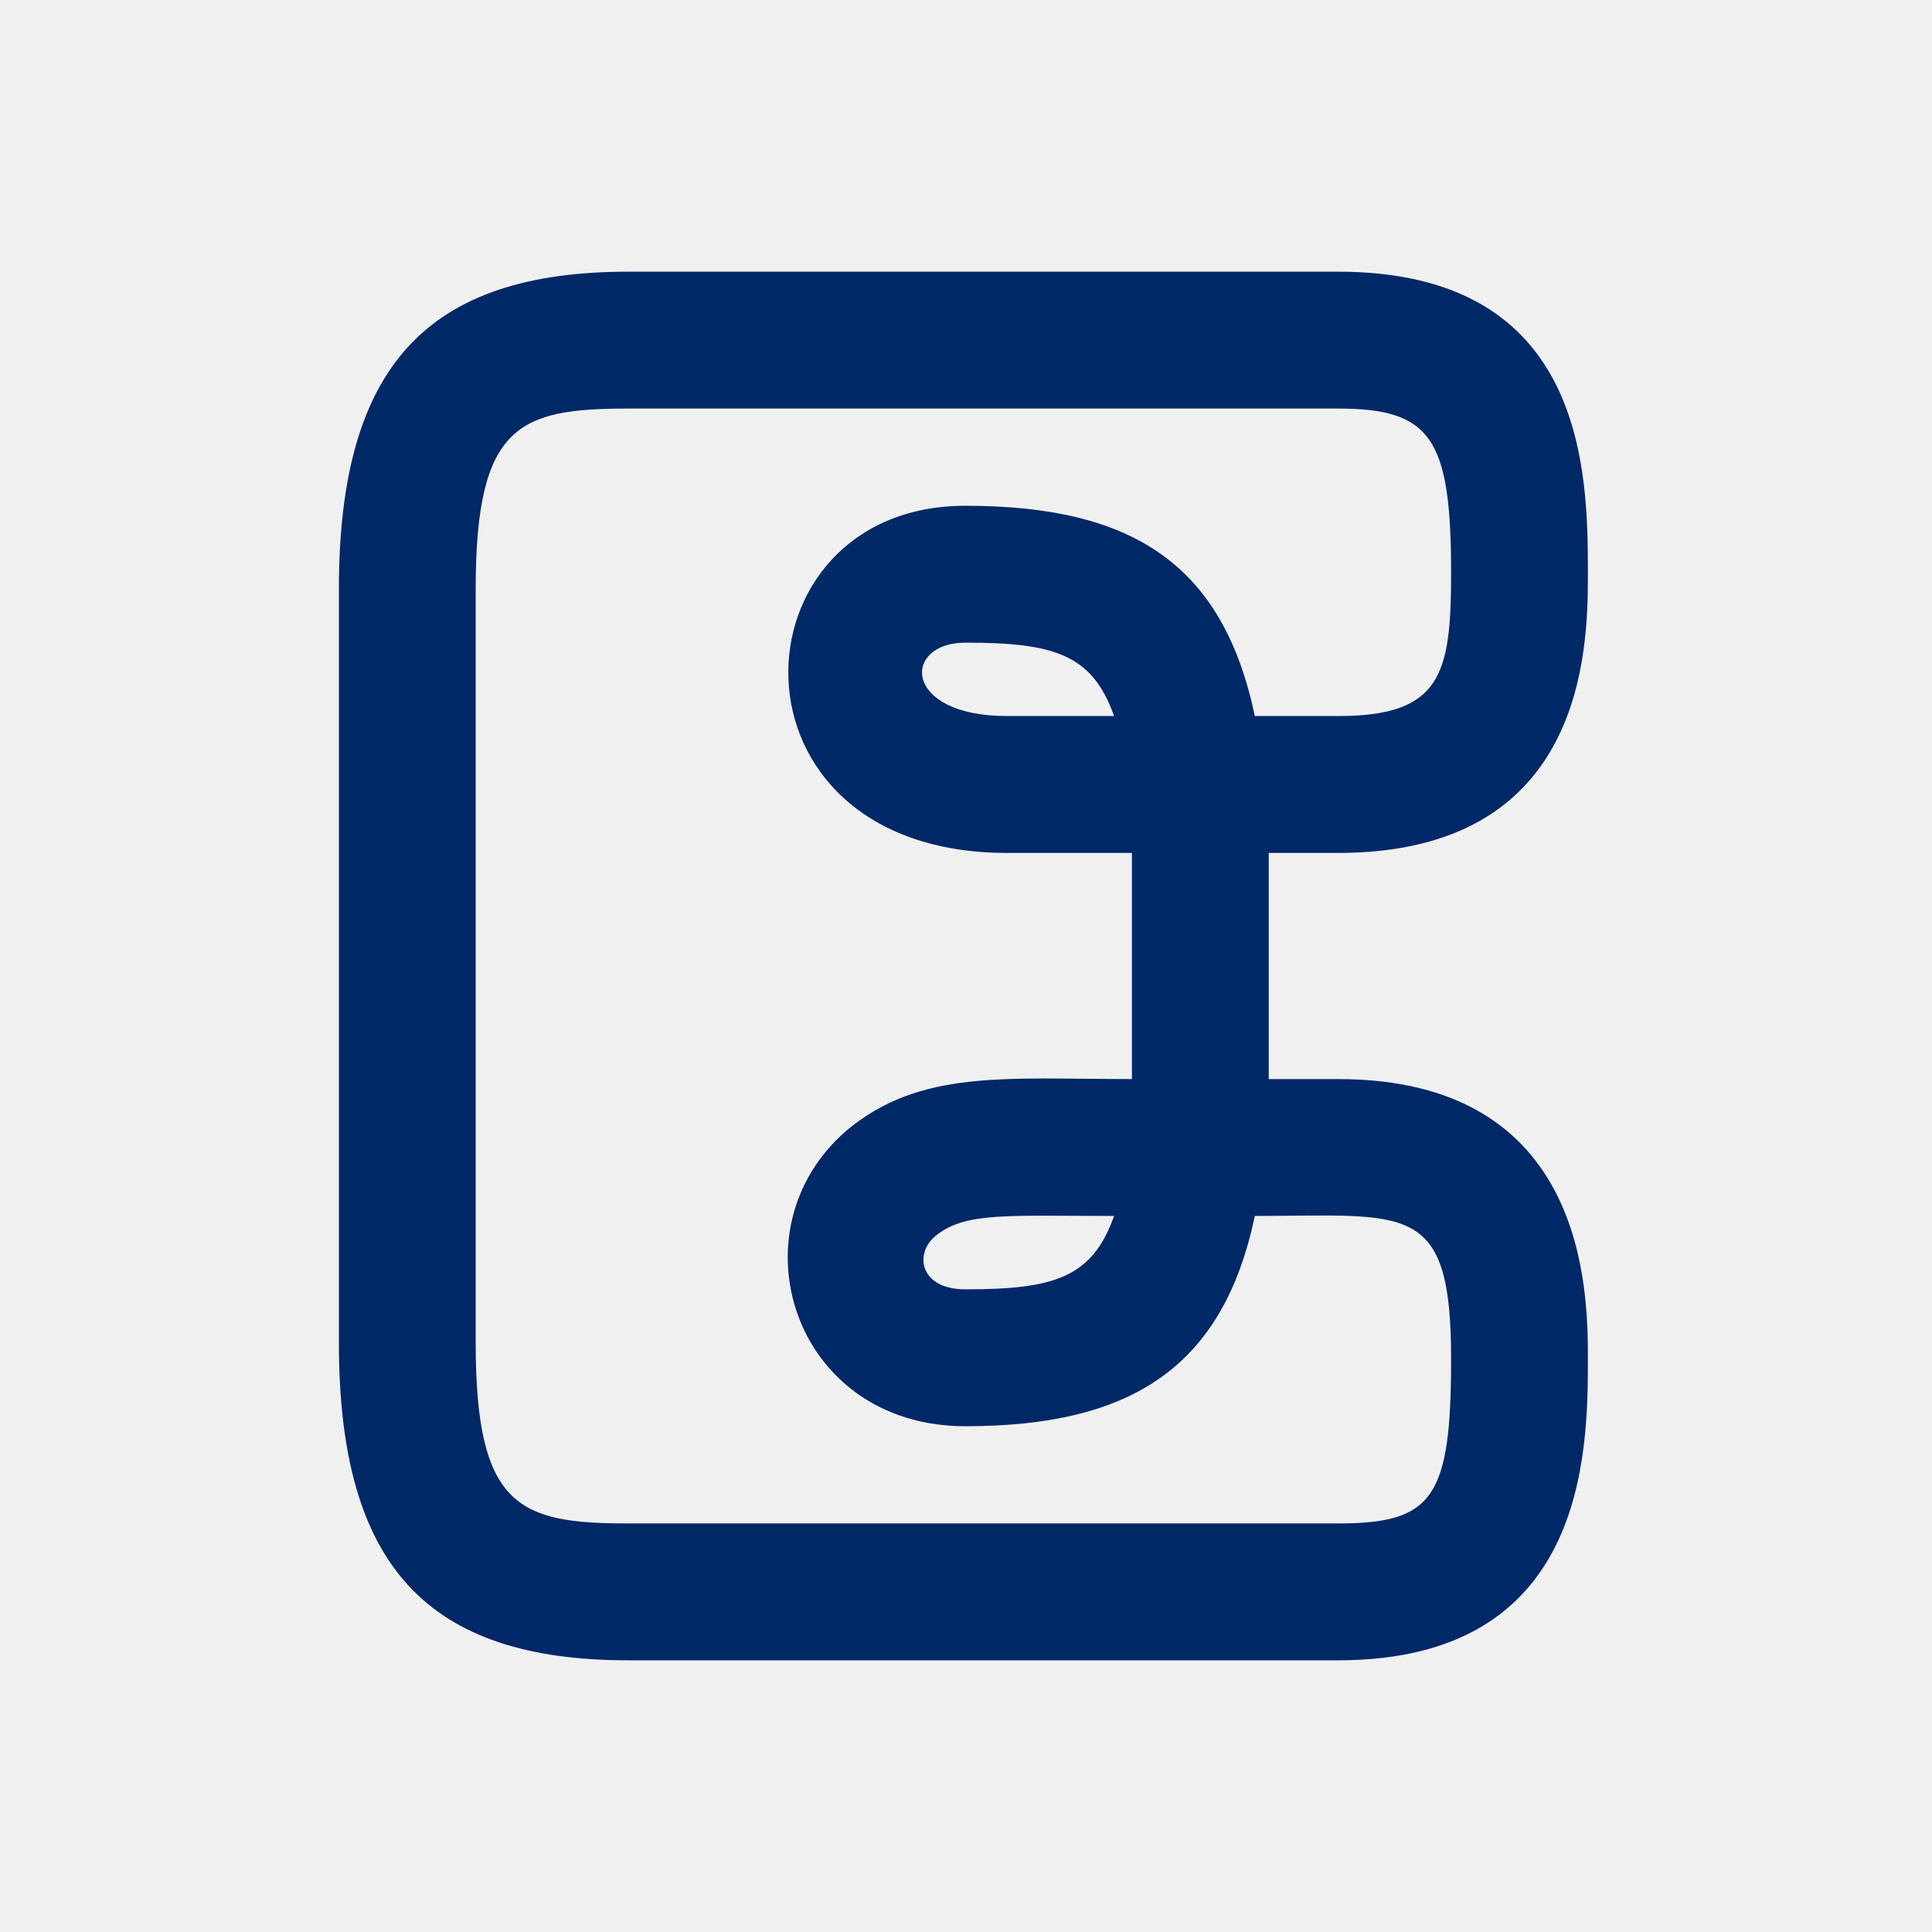
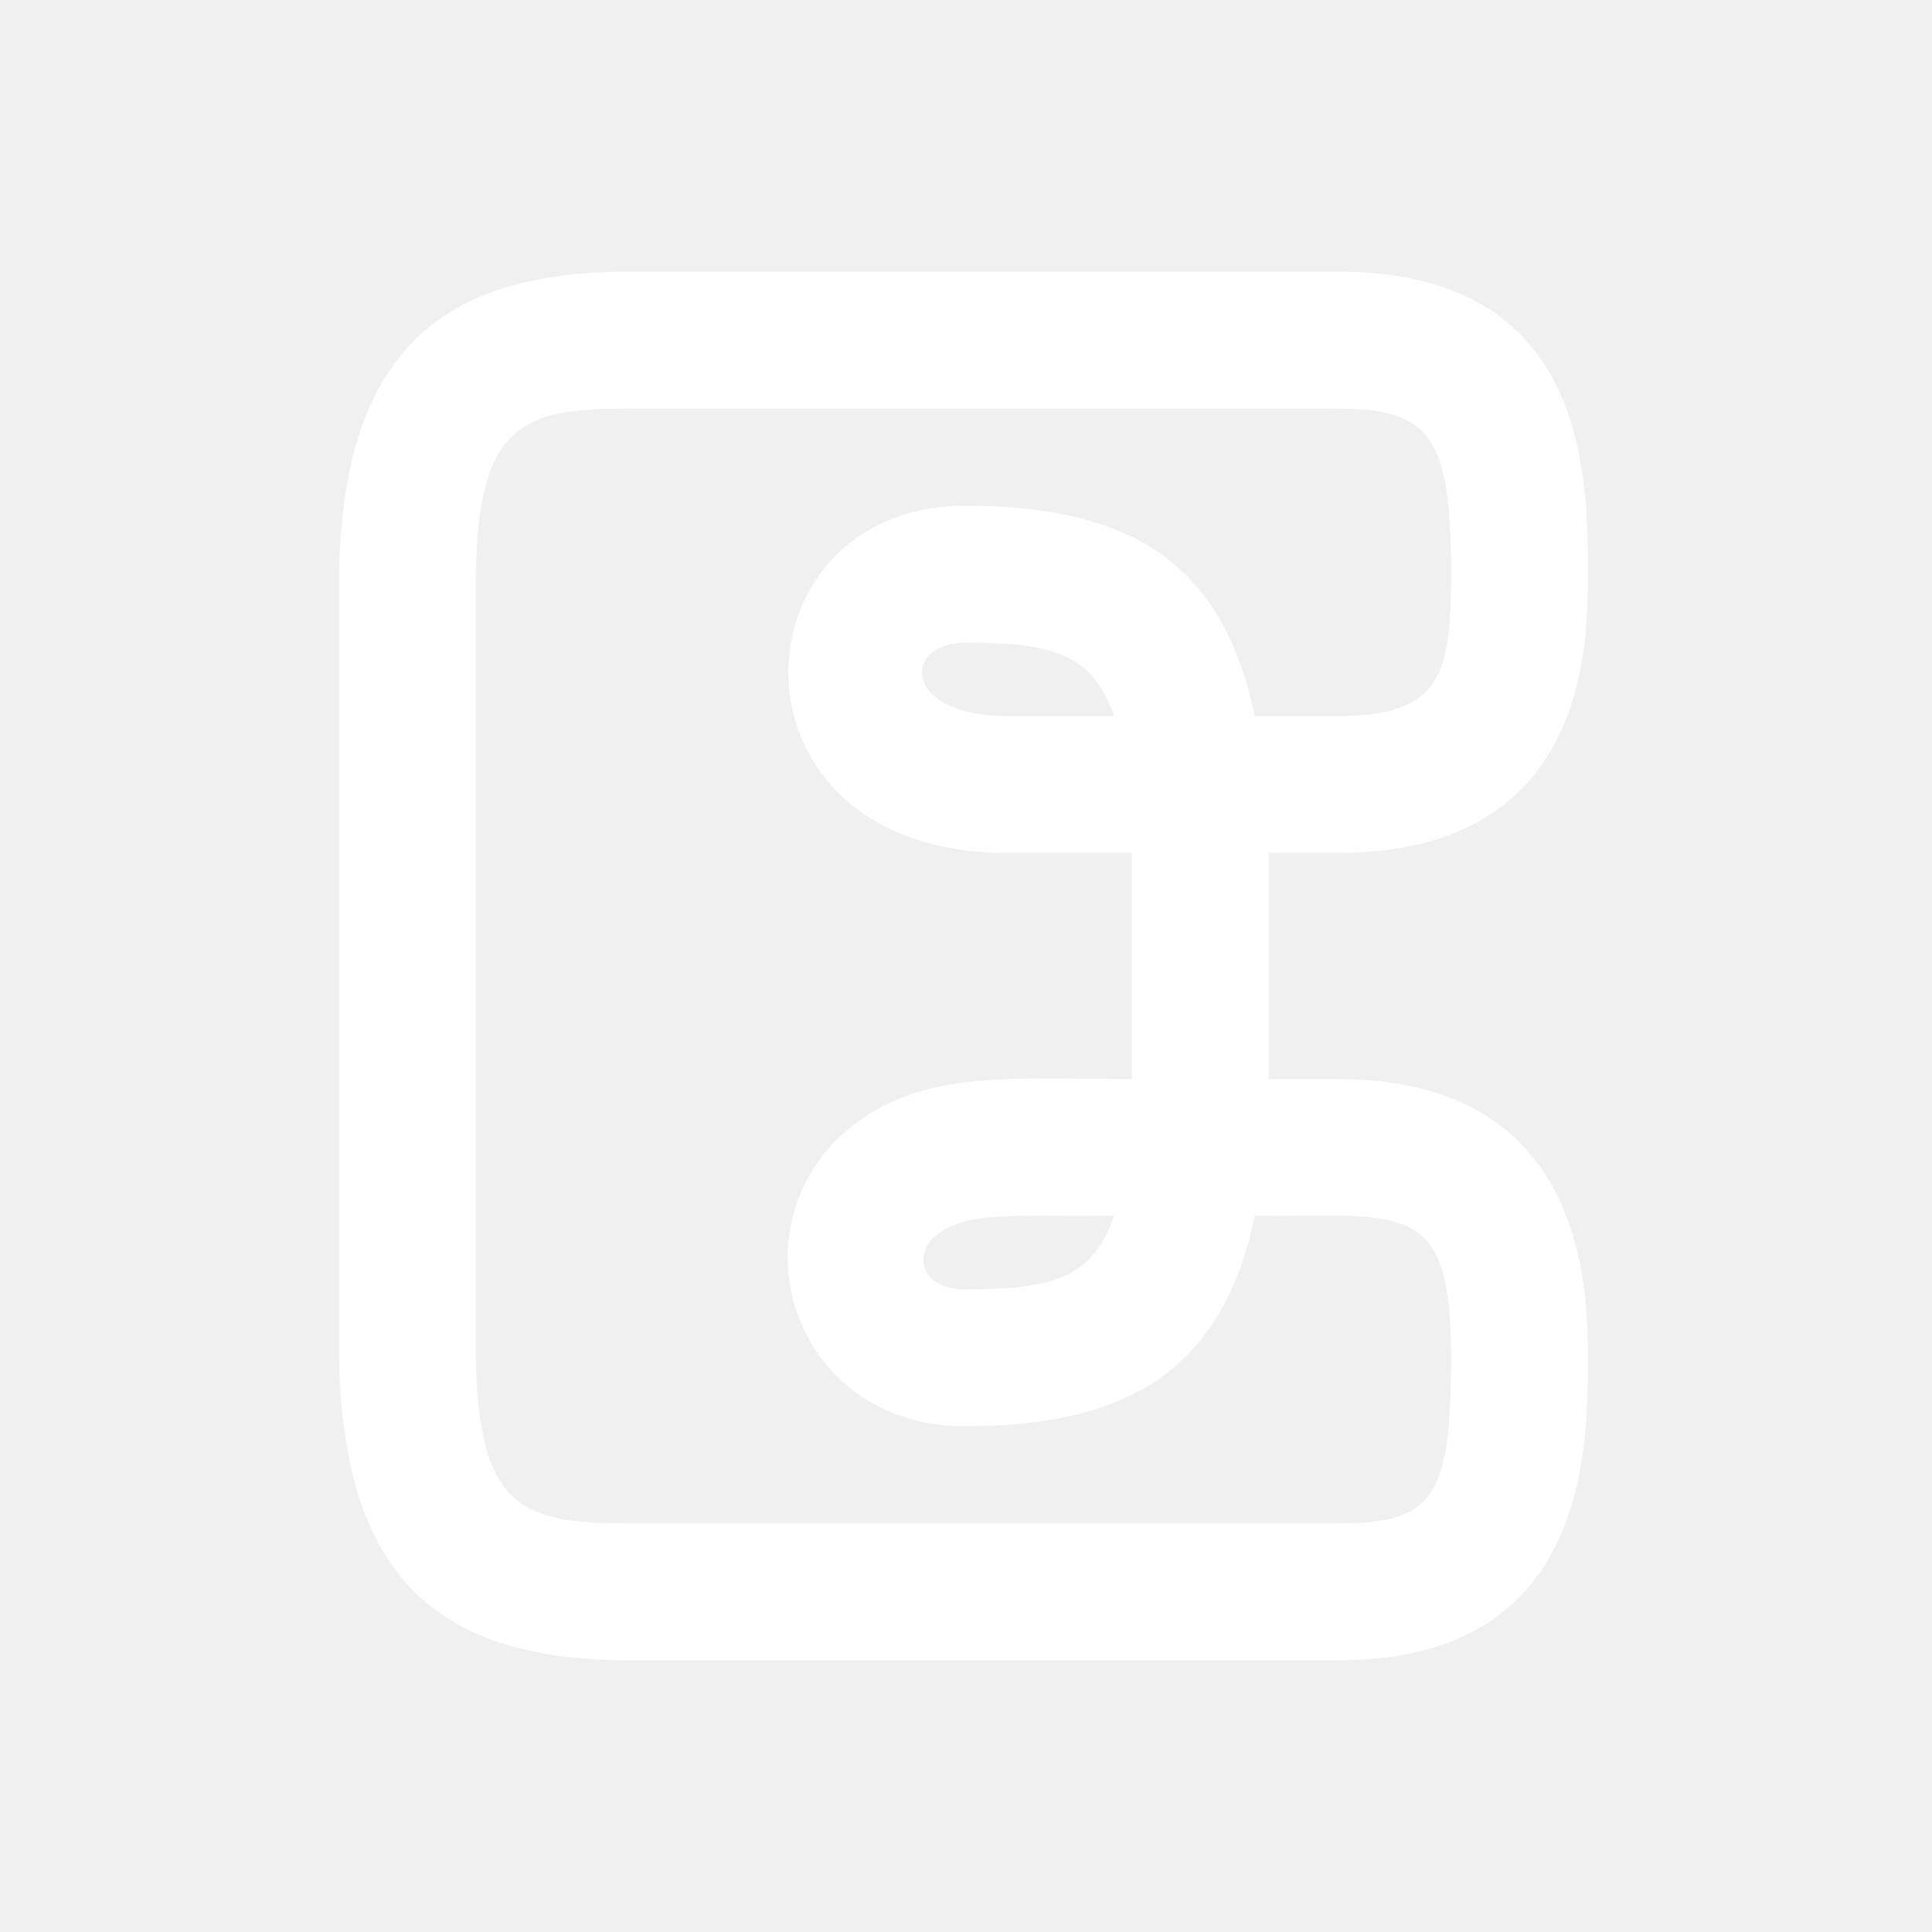
<svg xmlns="http://www.w3.org/2000/svg" width="512px" height="512px" viewBox="0 0 512 512" version="1.1">
  <g id="EchoPlug" stroke="none" fill="none" fill-rule="nonzero">
-     <path d="M354.611,440 L166.519,440 C113.454,440 89.811,415.291 89.811,355.886 L89.811,156.114 C89.811,96.709 113.454,72 166.519,72 L354.611,72 C420.285,72 420.811,125.097 420.811,151.909 C420.811,171.886 420.285,226.034 354.611,226.034 L336.222,226.034 L336.222,285.966 L354.611,285.966 C420.285,285.966 420.811,341.691 420.811,360.091 C420.811,385.326 420.285,440 354.611,440 Z M354.611,108.274 L166.519,108.274 C137.622,108.274 126.063,112.48 126.063,156.114 L126.063,355.886 C126.063,399.52 137.622,403.726 166.519,403.726 L354.611,403.726 C379.83,403.726 384.558,396.891 384.558,360.091 C384.558,318.034 373,322.24 332.544,322.24 C324.138,362.194 299.97,377.966 255.836,377.966 C210.127,377.966 193.839,325.92 224.312,299.634 C243.752,283.337 266.344,285.966 299.97,285.966 L299.97,226.034 L266.87,226.034 C189.636,226.034 193.314,134.034 255.836,134.034 C300.495,134.034 324.138,149.806 332.544,189.76 L354.611,189.76 C381.931,189.76 384.558,178.72 384.558,151.909 C384.558,116.16 379.304,108.274 354.611,108.274 L354.611,108.274 Z M247.955,327.497 C242.176,332.229 243.752,341.691 255.836,341.691 C279.479,341.691 289.462,338.537 295.241,322.24 C266.344,322.24 255.836,321.189 247.955,327.497 L247.955,327.497 Z M255.836,170.309 C239.024,170.309 239.024,189.76 266.87,189.76 L295.241,189.76 C289.462,173.463 279.479,170.309 255.836,170.309 Z" id="echopay-logo" fill="#012867" />
+     <path d="M354.611,440 L166.519,440 C113.454,440 89.811,415.291 89.811,355.886 L89.811,156.114 C89.811,96.709 113.454,72 166.519,72 L354.611,72 C420.285,72 420.811,125.097 420.811,151.909 C420.811,171.886 420.285,226.034 354.611,226.034 L336.222,226.034 L336.222,285.966 L354.611,285.966 C420.285,285.966 420.811,341.691 420.811,360.091 C420.811,385.326 420.285,440 354.611,440 Z M354.611,108.274 L166.519,108.274 C137.622,108.274 126.063,112.48 126.063,156.114 L126.063,355.886 C126.063,399.52 137.622,403.726 166.519,403.726 L354.611,403.726 C379.83,403.726 384.558,396.891 384.558,360.091 C384.558,318.034 373,322.24 332.544,322.24 C324.138,362.194 299.97,377.966 255.836,377.966 C210.127,377.966 193.839,325.92 224.312,299.634 C243.752,283.337 266.344,285.966 299.97,285.966 L299.97,226.034 L266.87,226.034 C189.636,226.034 193.314,134.034 255.836,134.034 C300.495,134.034 324.138,149.806 332.544,189.76 L354.611,189.76 C381.931,189.76 384.558,178.72 384.558,151.909 C384.558,116.16 379.304,108.274 354.611,108.274 L354.611,108.274 Z M247.955,327.497 C242.176,332.229 243.752,341.691 255.836,341.691 C279.479,341.691 289.462,338.537 295.241,322.24 C266.344,322.24 255.836,321.189 247.955,327.497 L247.955,327.497 Z M255.836,170.309 C239.024,170.309 239.024,189.76 266.87,189.76 L295.241,189.76 C289.462,173.463 279.479,170.309 255.836,170.309 Z" id="echopay-logo" fill="#FFF" />
  </g>
</svg>
